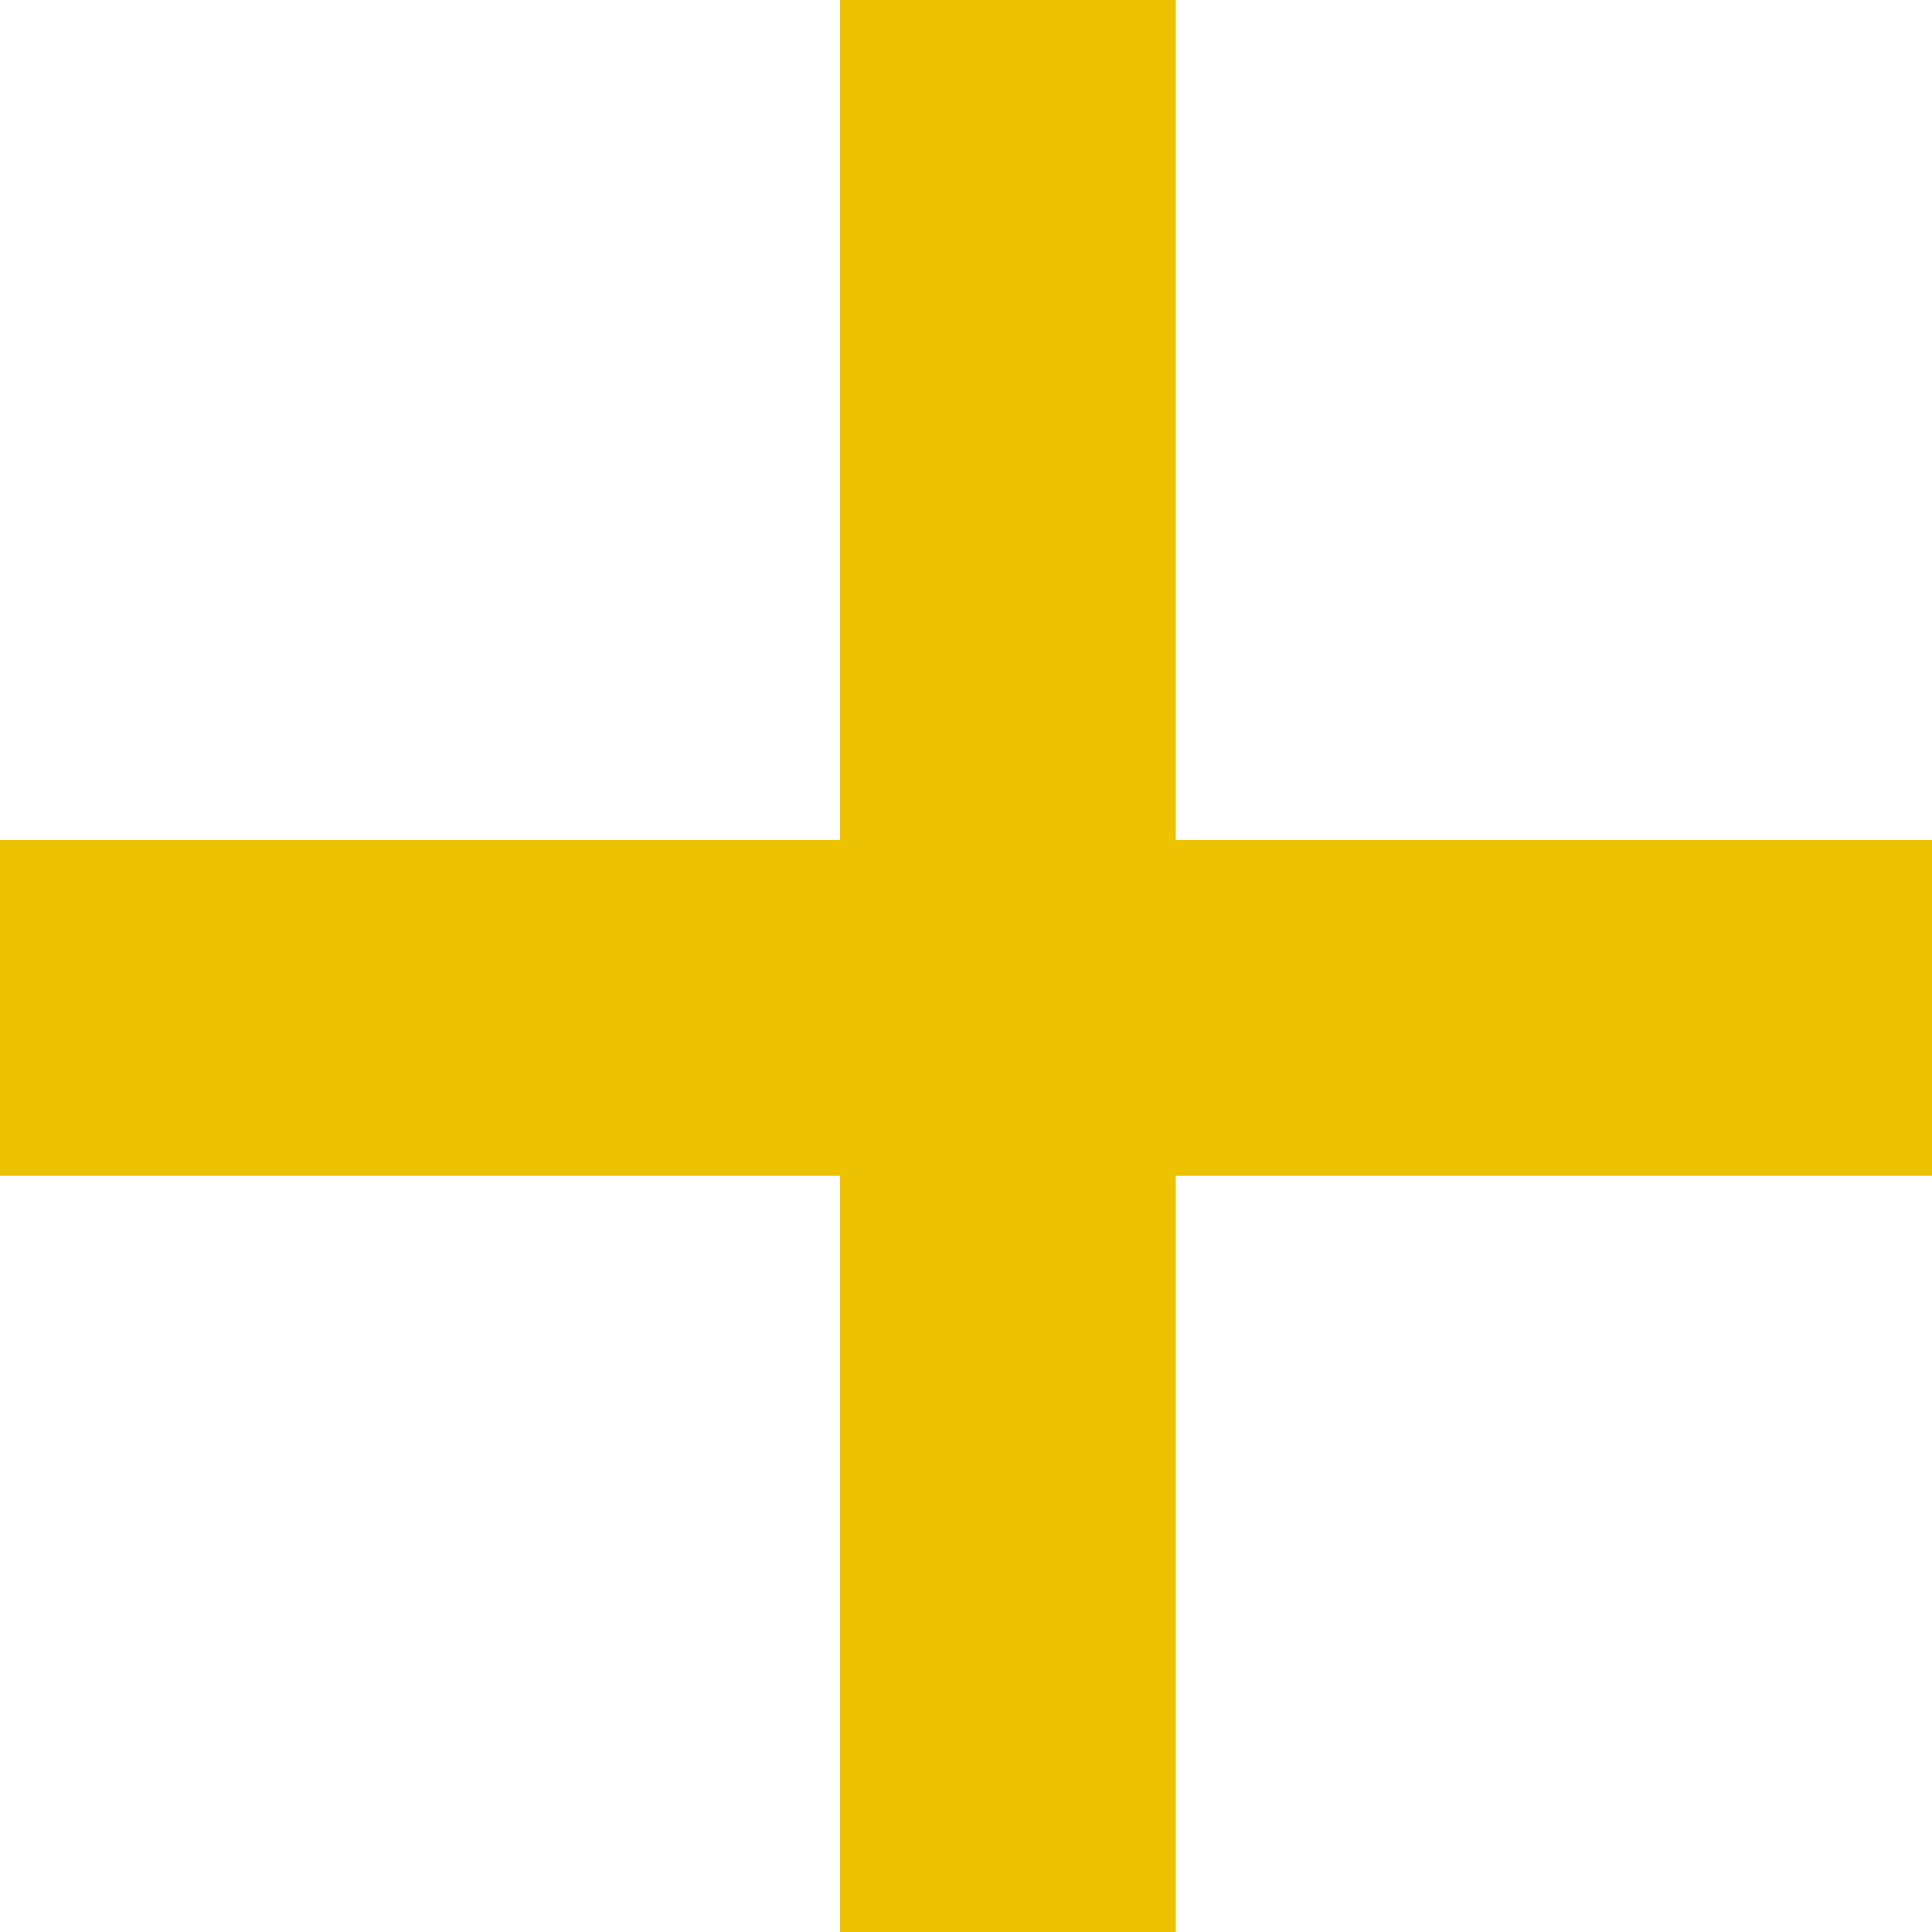
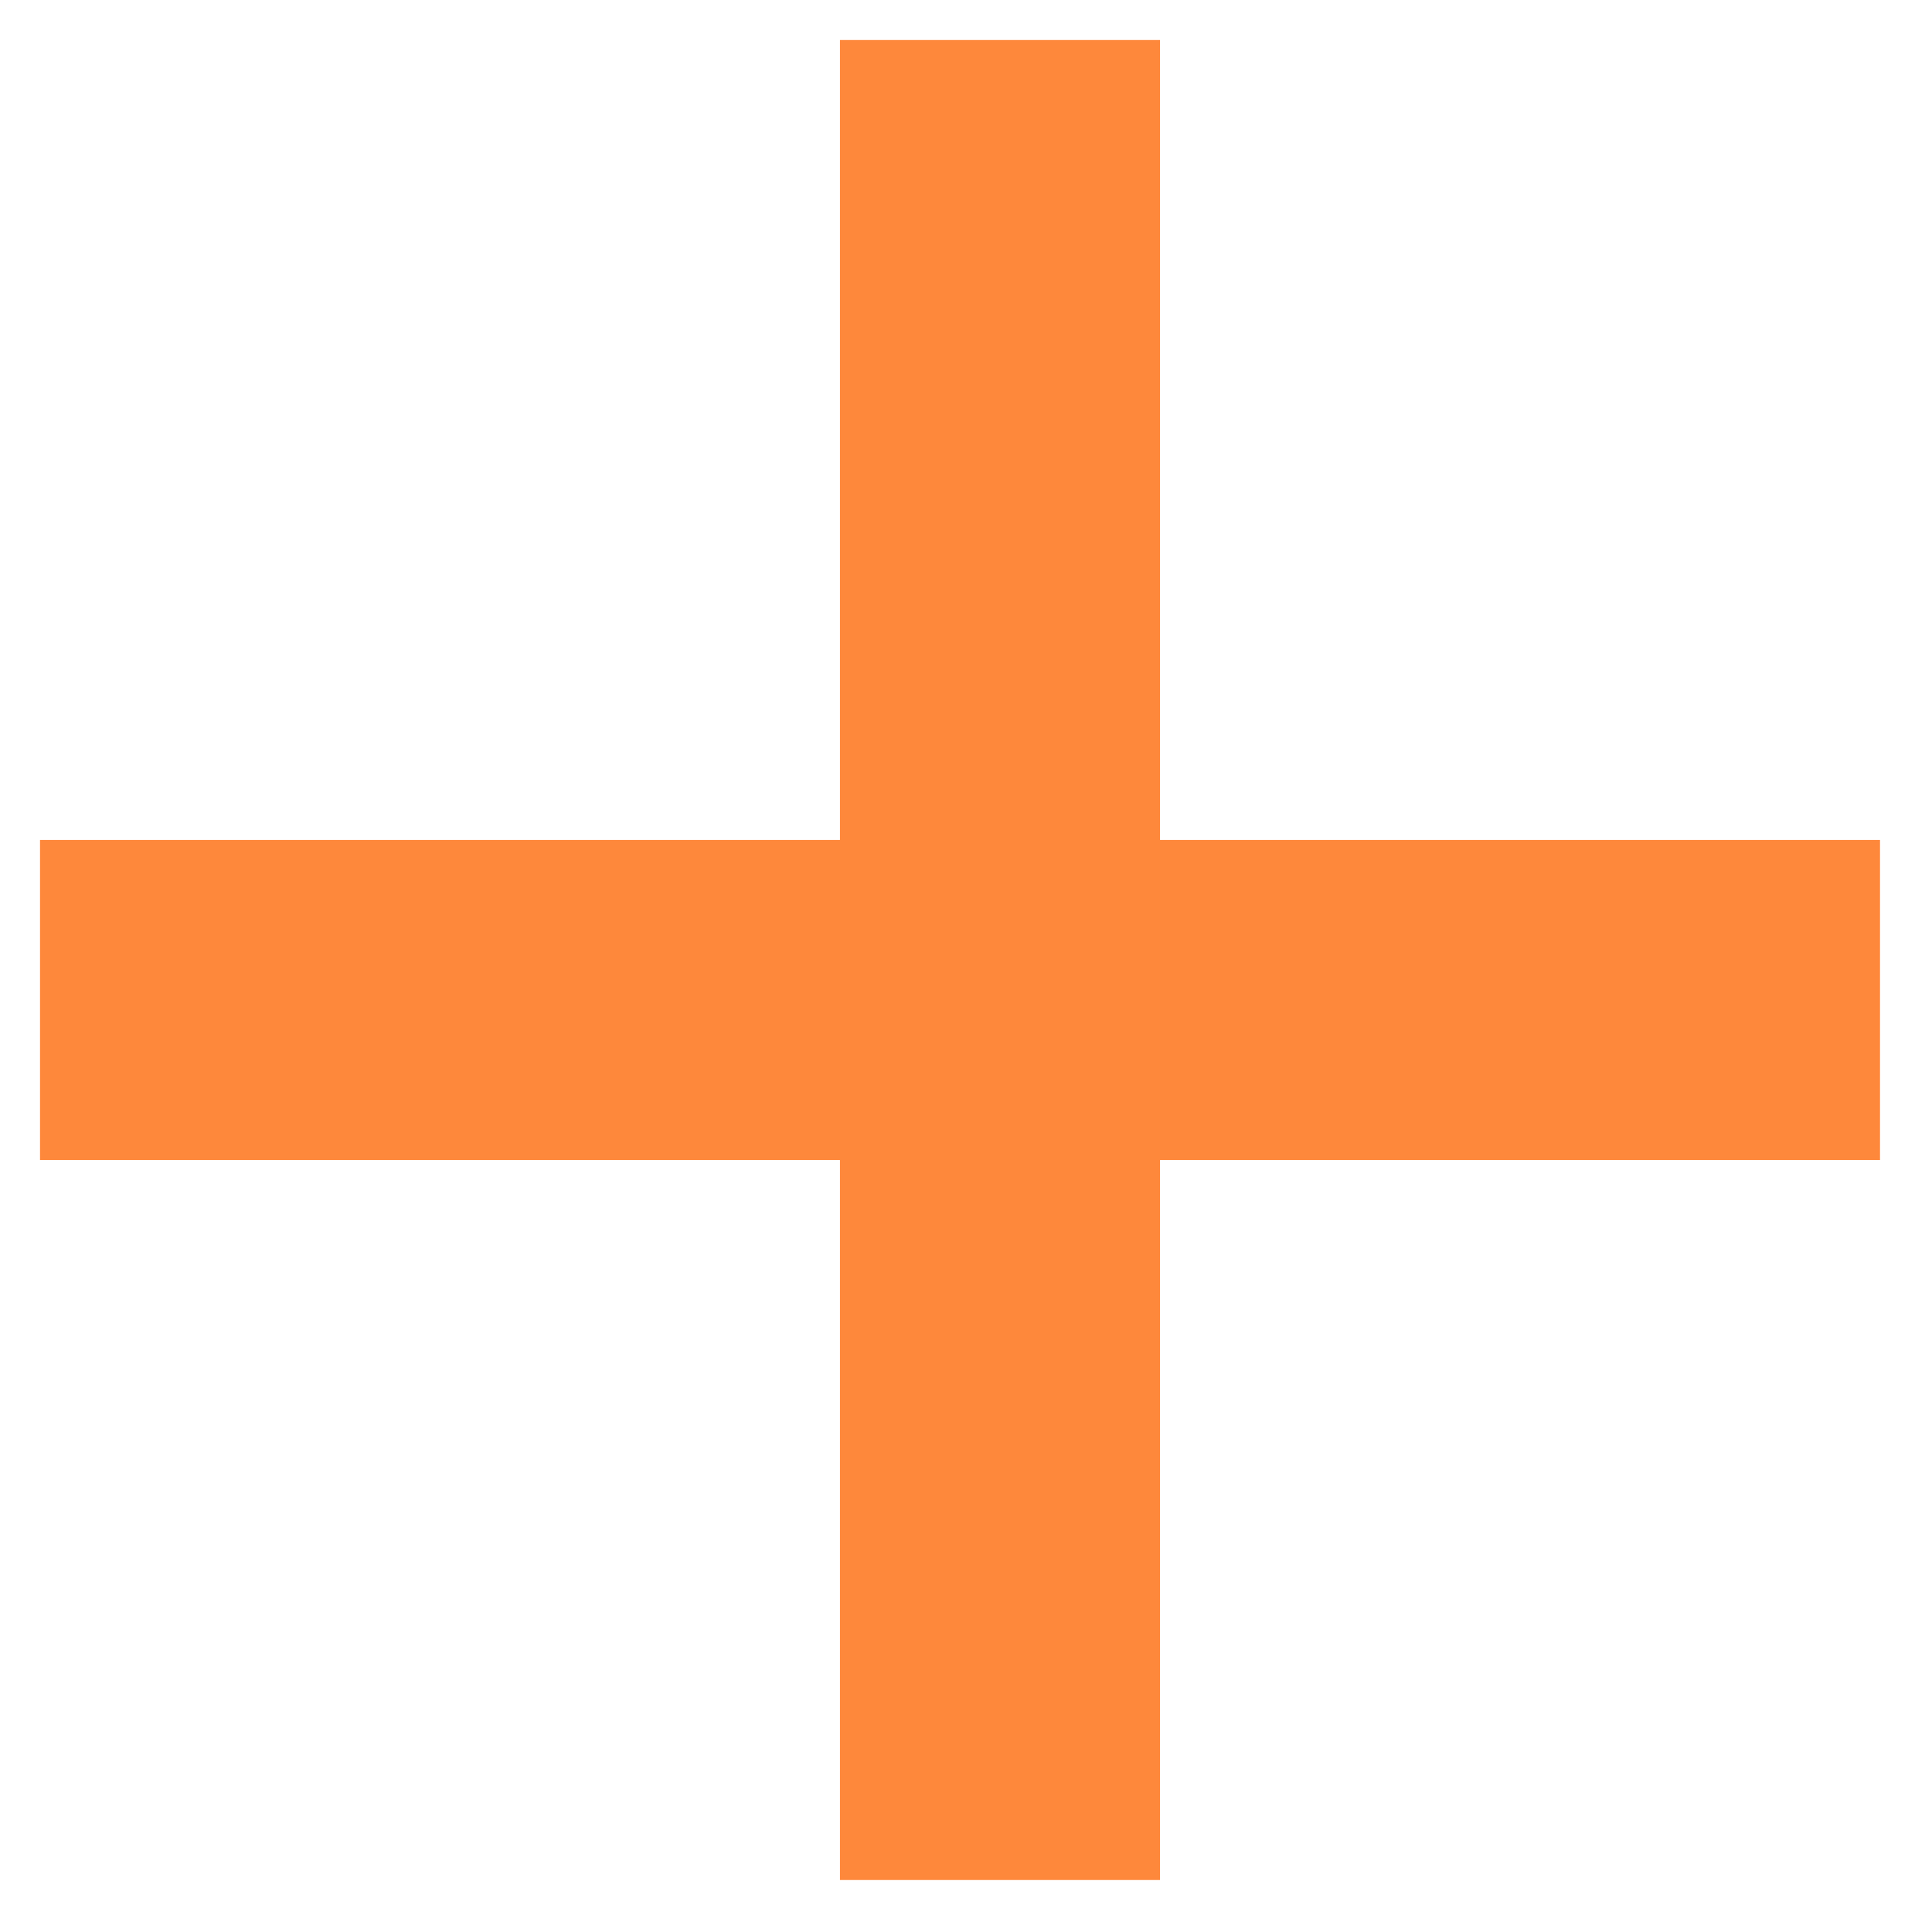
- <svg xmlns="http://www.w3.org/2000/svg" width="23px" height="23px" viewBox="0 0 23 23" version="1.1">
+ <svg xmlns="http://www.w3.org/2000/svg" width="21px" height="21px" viewBox="0 0 21 21" version="1.1">
  <defs />
  <g id="Visual-Design" stroke="none" stroke-width="1" fill="none" fill-rule="evenodd">
-     <g id="Flogo_Hover-and-Add-Task" transform="translate(-301, -228)" fill="#edc200">
-       <path d="M311,242 L302.229,242 L301,242 L301,238 L302.229,238 L311,238 L311,229.231 L311,228 L315,228 L315,229.231 L315,238 L322.771,238 L324,238 L324,242 L322.771,242 L315,242 L315,249.769 L315,251 L311,251 L311,249.769 L311,242 Z" id="add-icon" />
+     <g id="Flogo_Hover-and-Add-Task" transform="translate(-1142, -93)" fill="#FE883B">
+       <g id="Frame">
+         <g id="edit-panel" transform="translate(1114, 50)">
+           <g id="Group-8" transform="translate(18, 33)">
+             <path d="M19.13,22.609 L11.504,22.609 L10.435,22.609 L10.435,19.13 L11.504,19.13 L19.13,19.13 L19.13,11.505 L19.13,10.435 L22.609,10.435 L22.609,11.505 L22.609,19.13 L29.366,19.13 L30.435,19.13 L30.435,22.609 L29.366,22.609 L22.609,22.609 L22.609,29.364 L22.609,30.435 L19.13,30.435 L19.13,29.364 L19.13,22.609 Z" id="add-icon" />
+           </g>
+         </g>
+       </g>
    </g>
  </g>
</svg>
